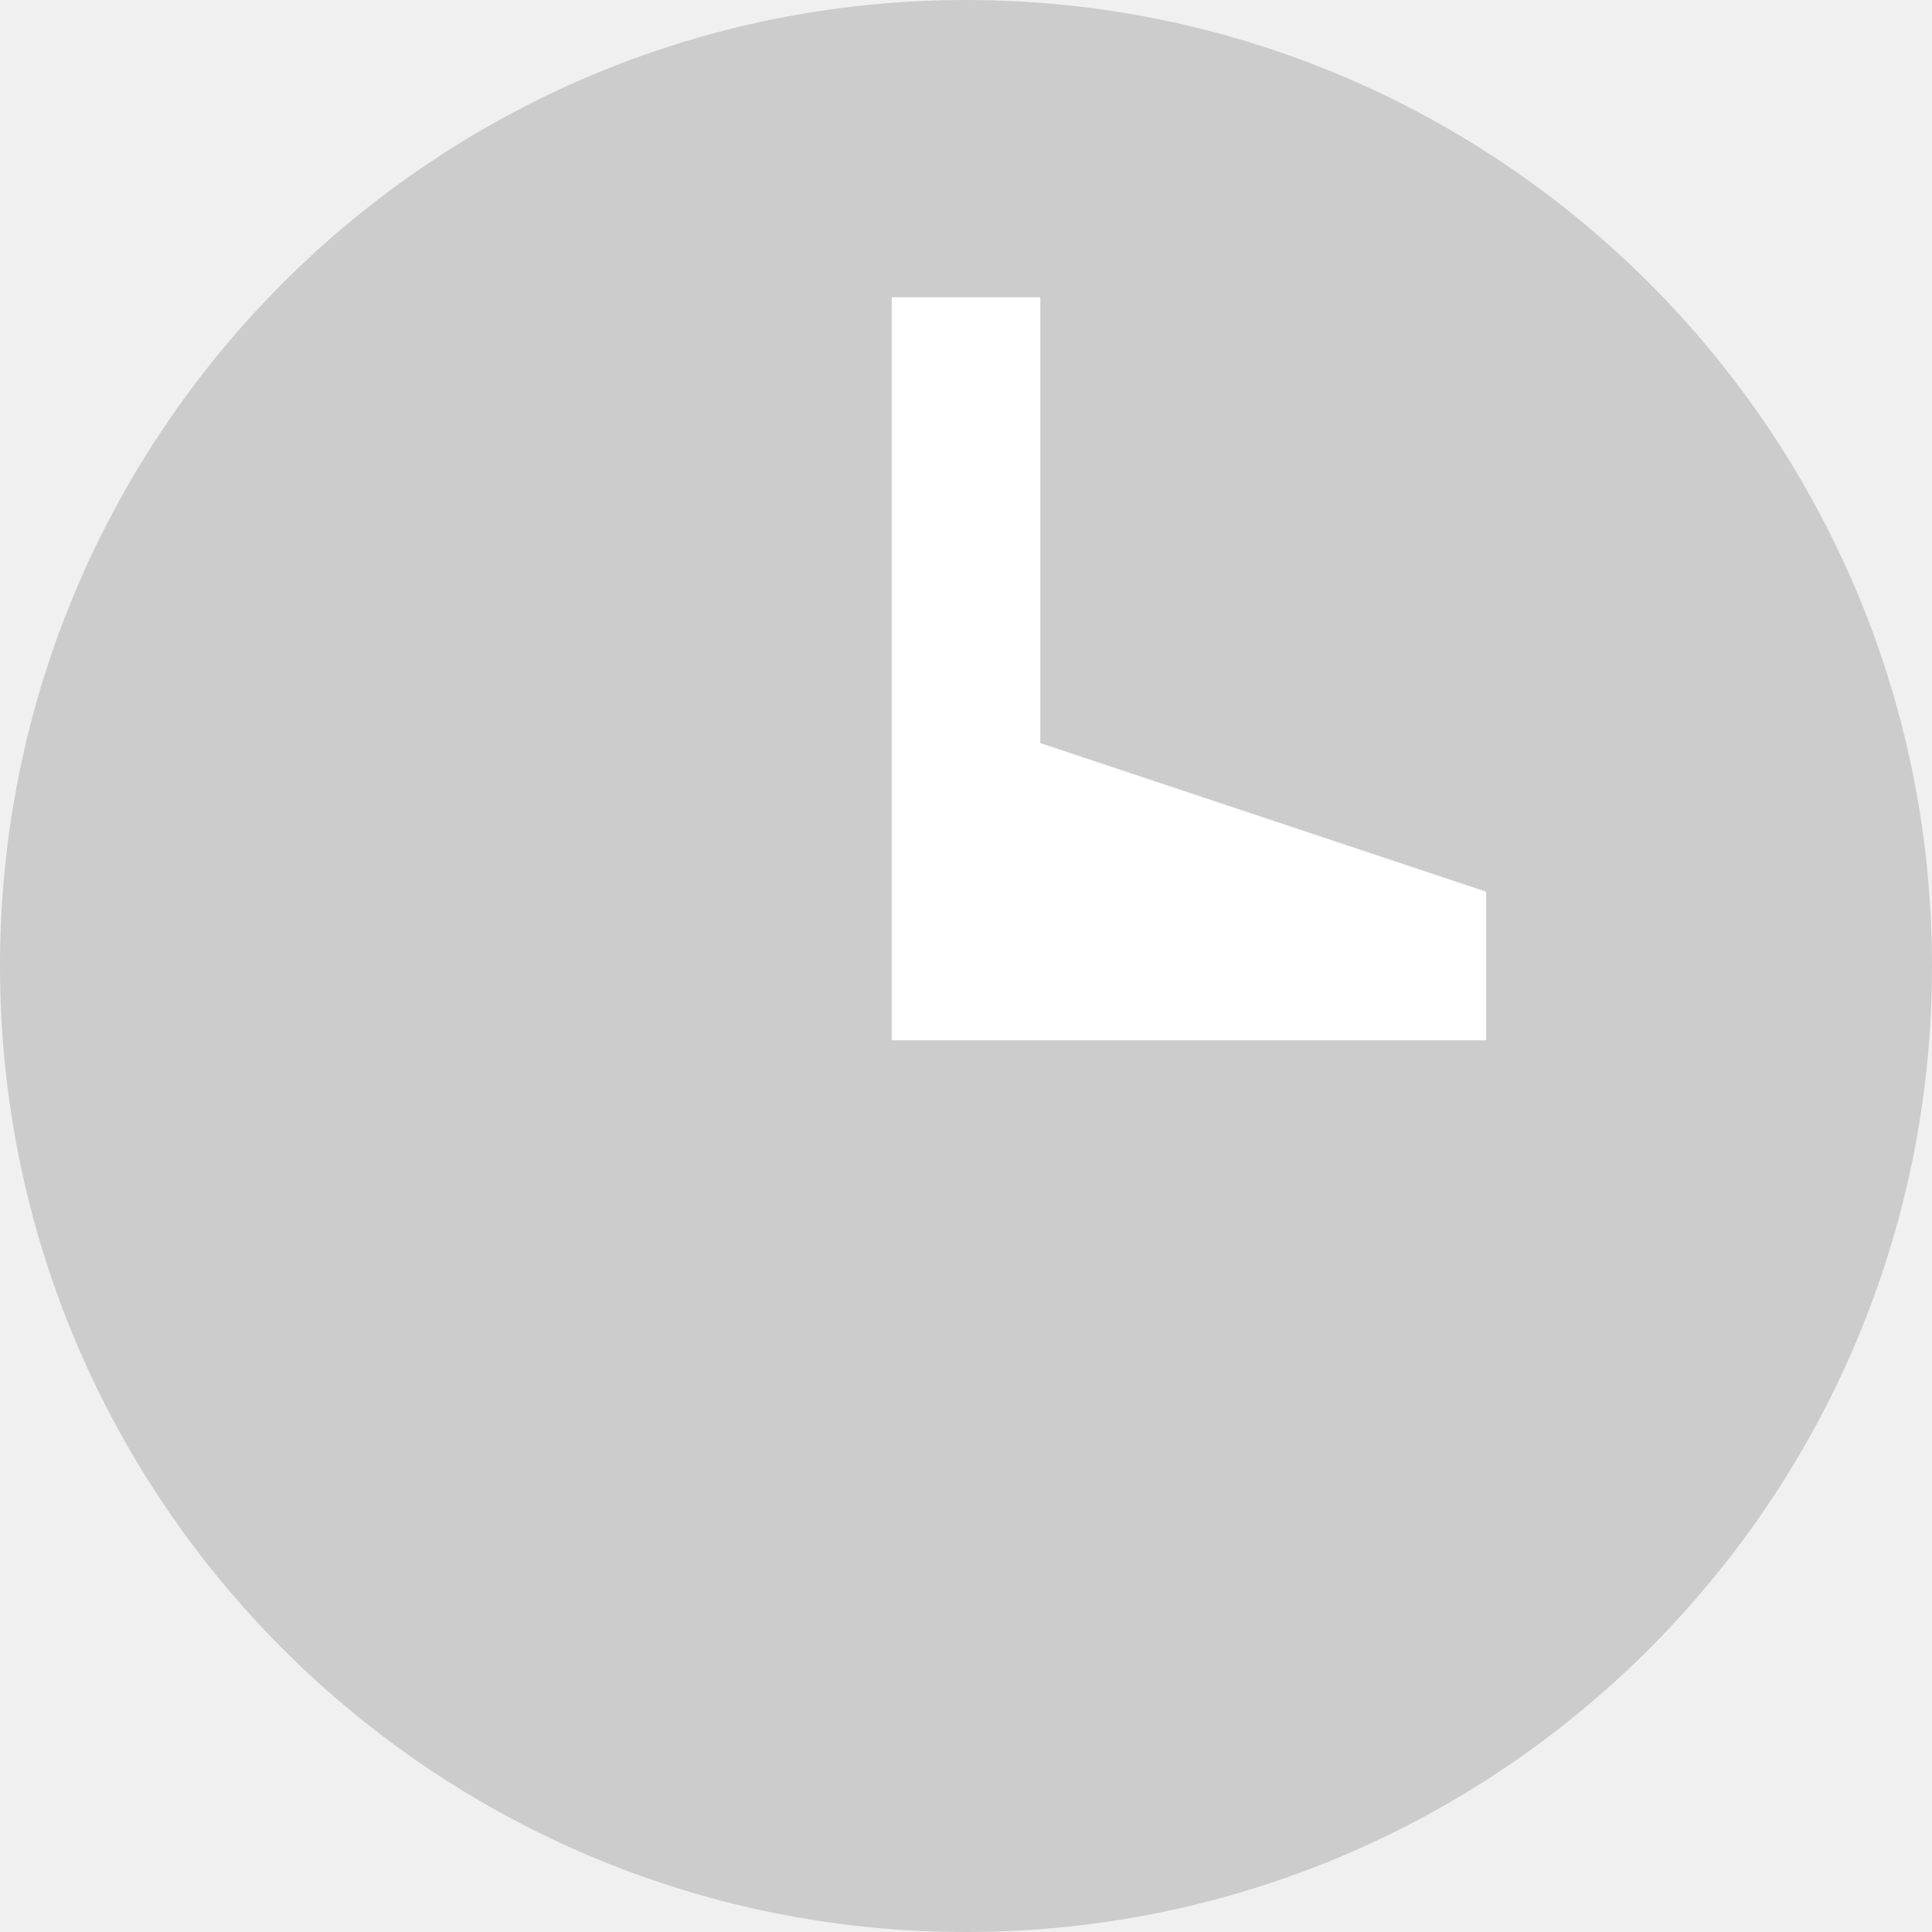
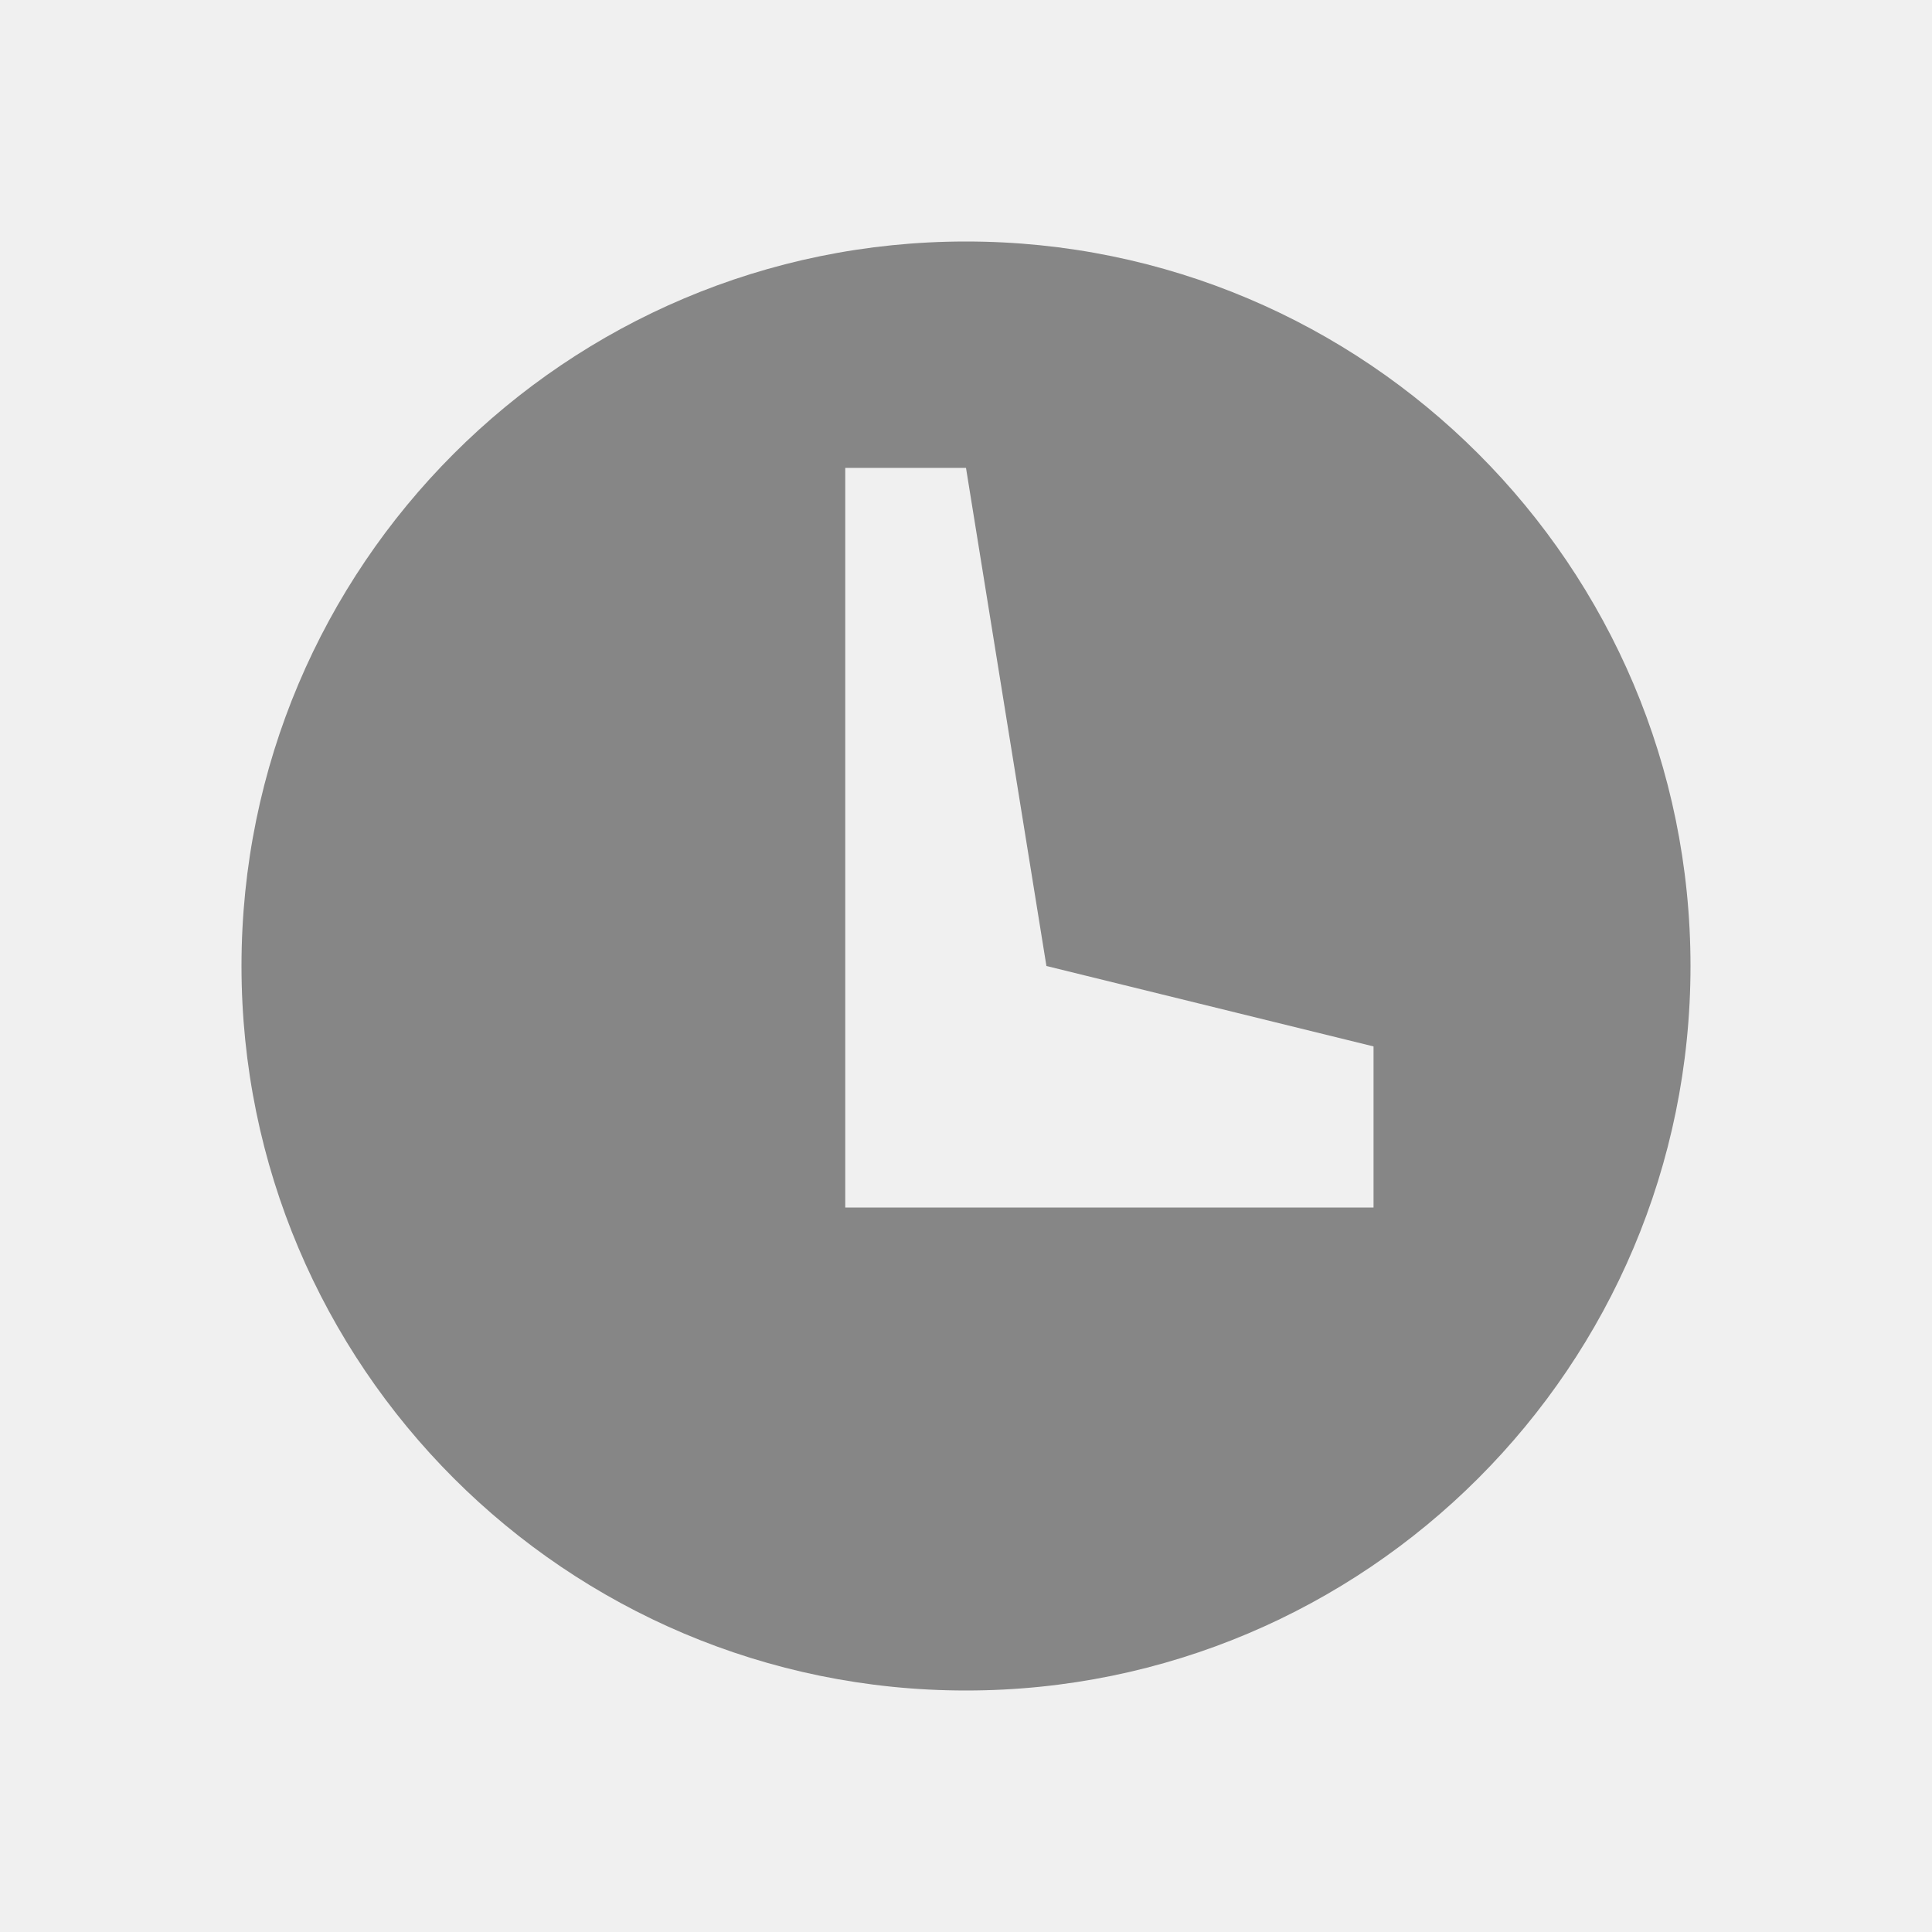
- <svg xmlns="http://www.w3.org/2000/svg" width="13" height="13">
-   <circle fill="#CDCCCC" cx="6.5" cy="6.5" r="6.5" />
-   <polygon fill="#fff" points="7,6 6,7 6,2 7,2" />
-   <polygon fill="#fff" points="6,7 7,5 10,6 10,7" />
+ <svg xmlns="http://www.w3.org/2000/svg" width="16" height="16">
+   <polygon fill="#868686" points="-9,3.004 -19,3 -21,5 -21,10 -19,12 -18,12 -18,15 -17.061,15 -14.934,12 -9,12 -7,10 -7,5" />
+   <path fill="#868686" d="M8 2c-3.313 0-6 2.687-6 6s2.687 6 6 6 6-2.687 6-6-2.687-6-6-6zm3.375 8h-4.375v-6.125h1l.666 4.125 2.709.666v1.334z" />
</svg>
